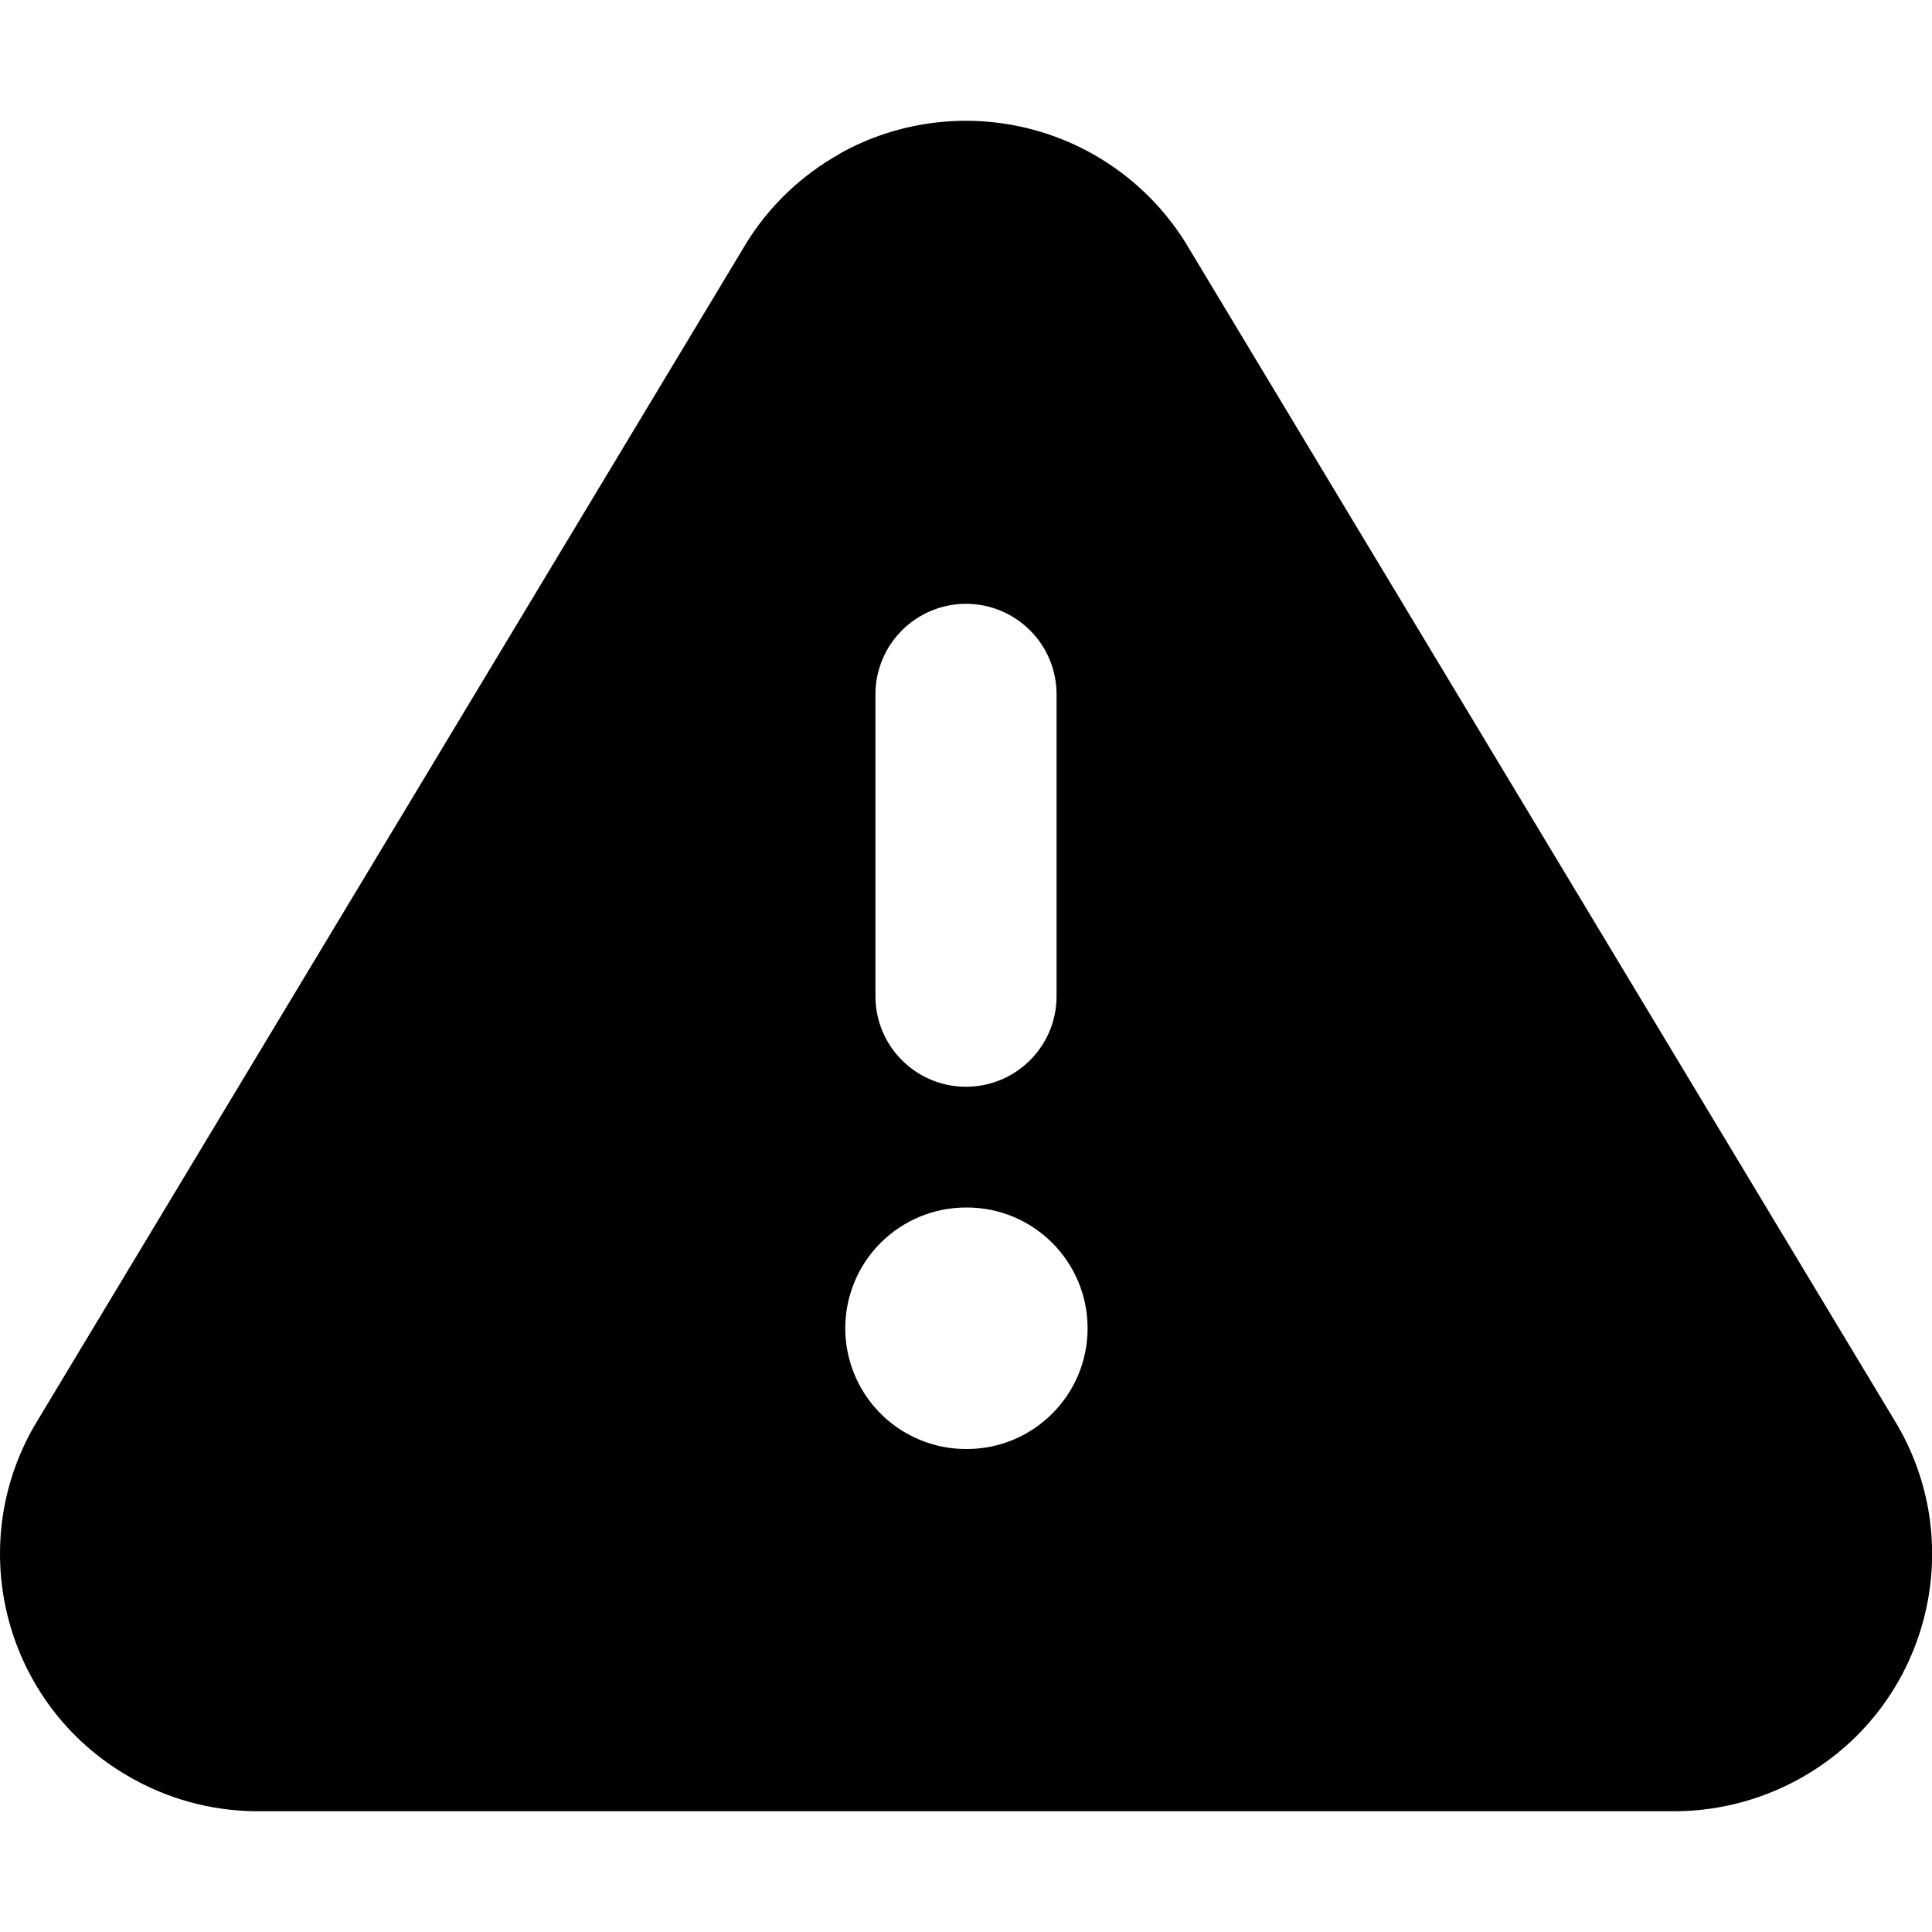
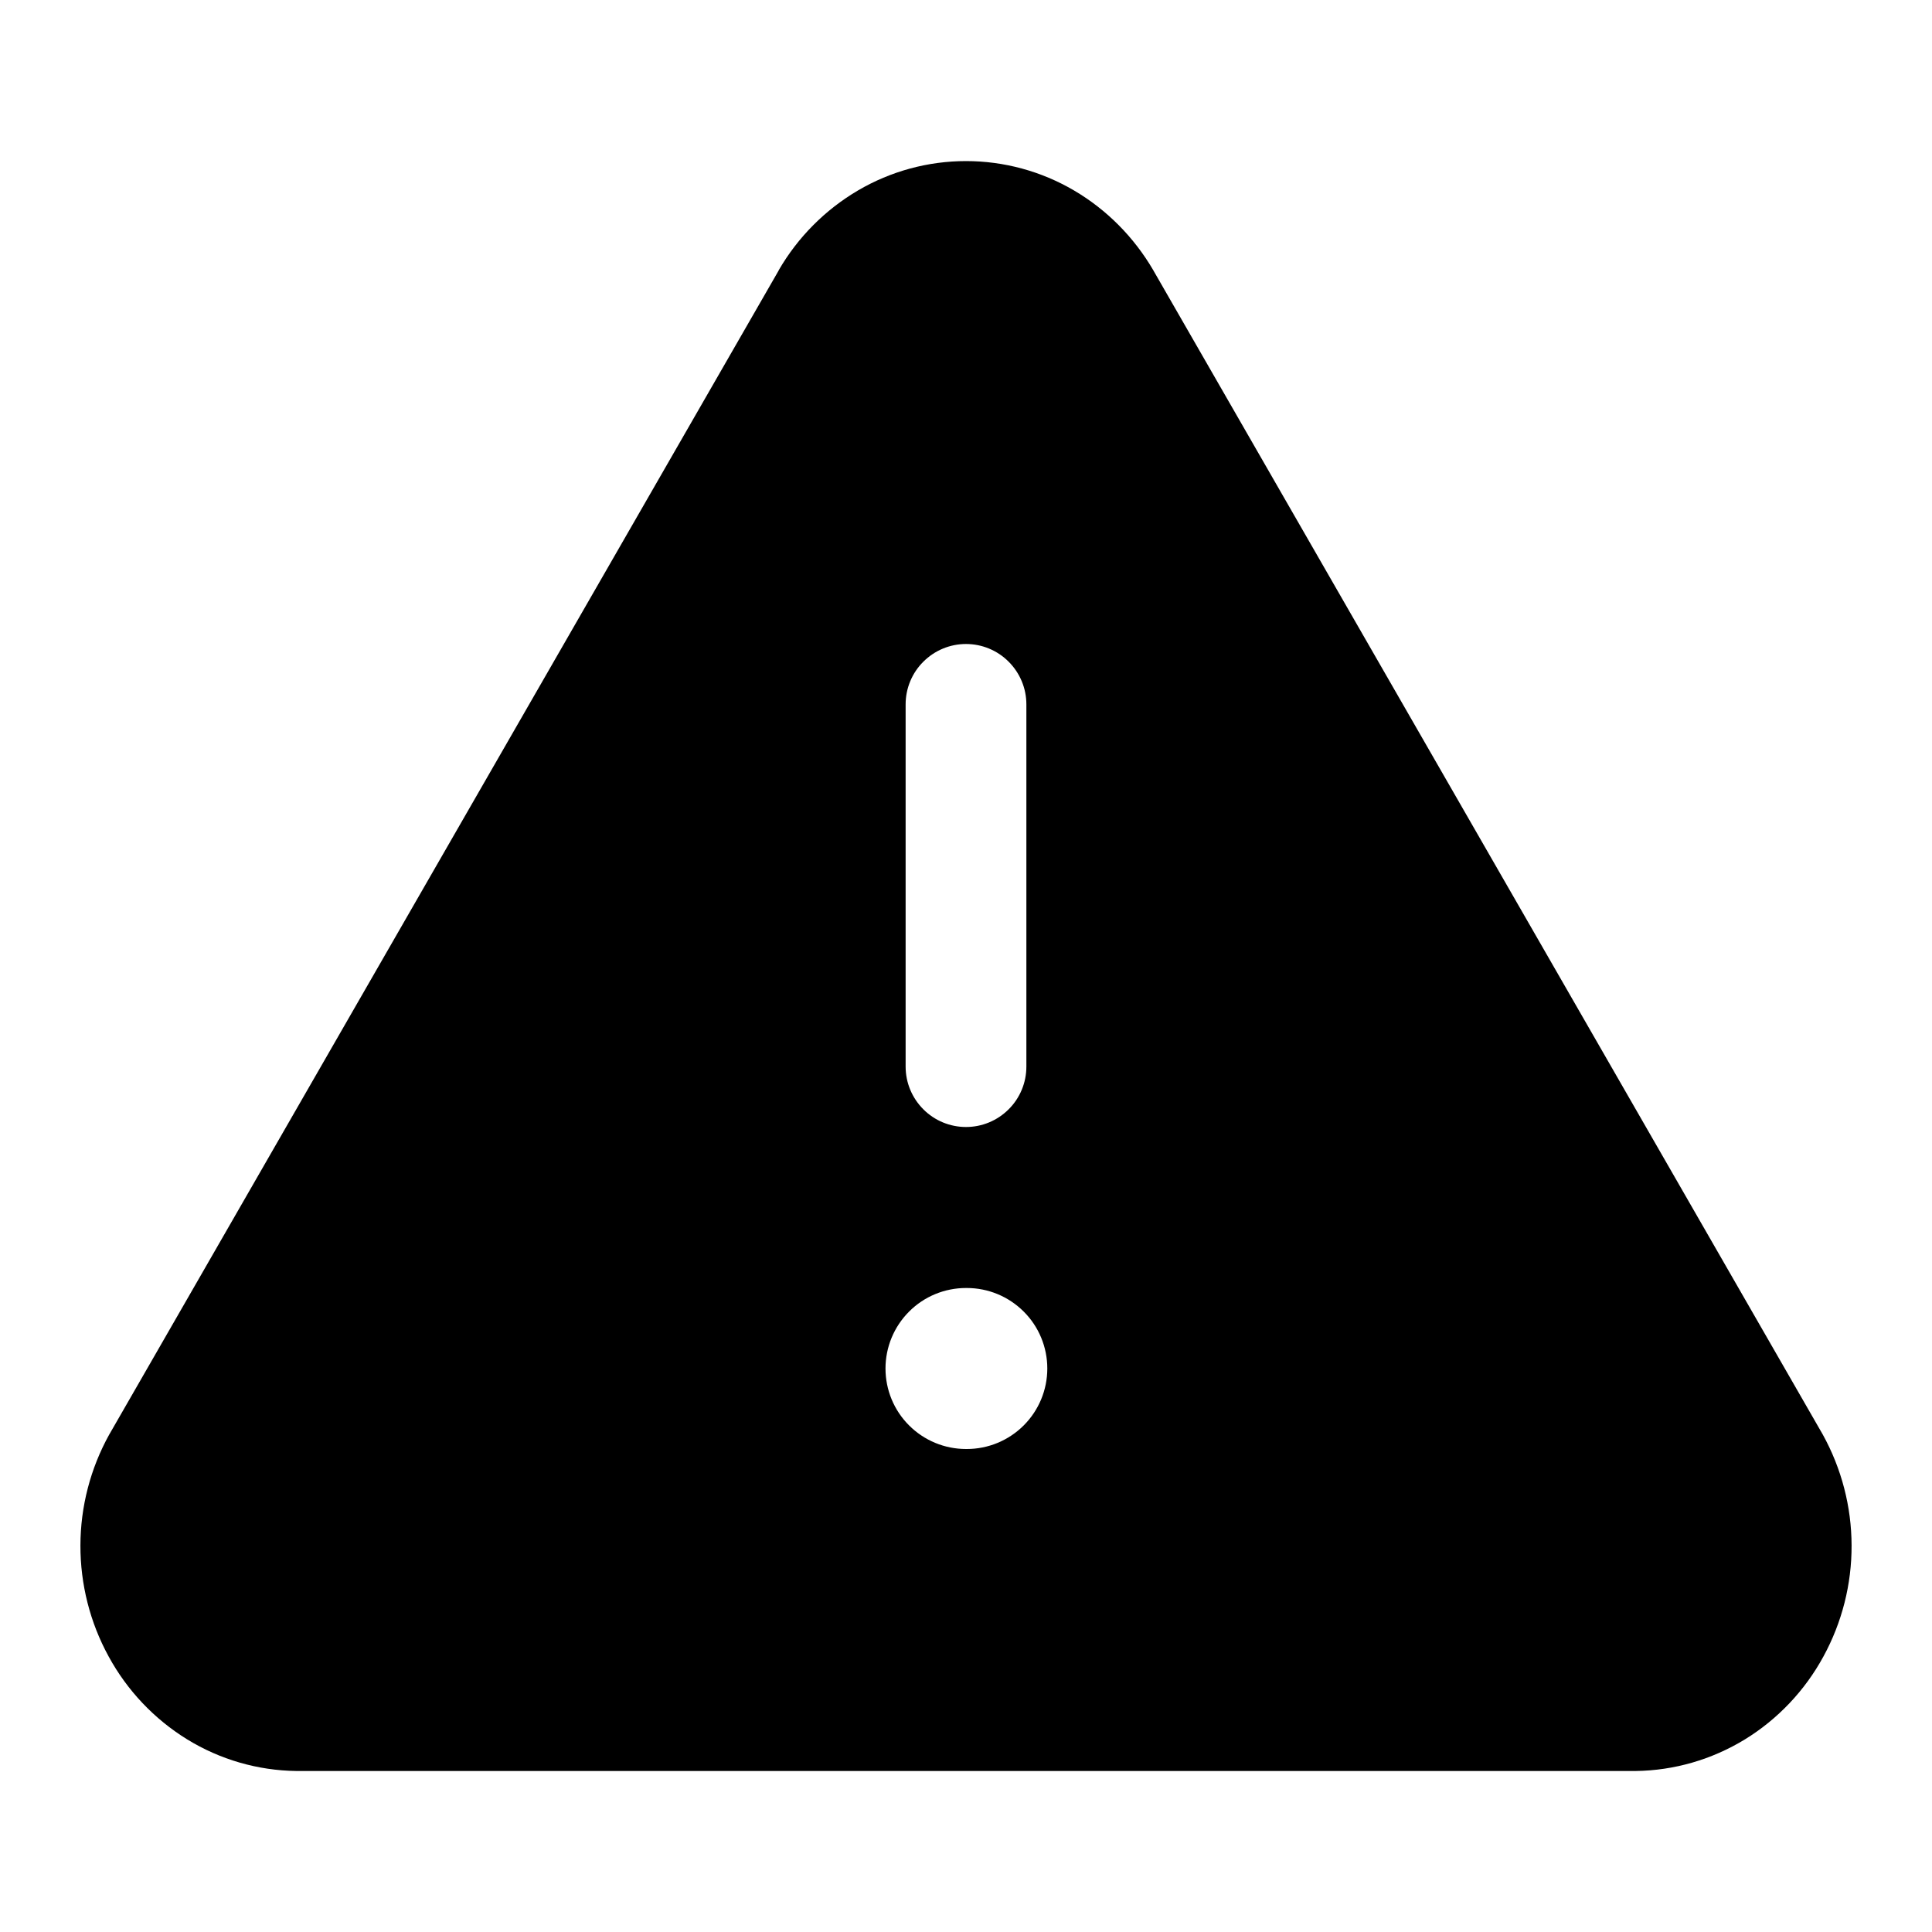
- <svg xmlns="http://www.w3.org/2000/svg" width="16" height="16" fill="currentColor" viewBox="0 0 16 16">
-   <path fill-rule="evenodd" d="M8.541 1.07a2.143 2.143 0 0 0-1.588.203l.001.001c-.32.179-.589.437-.78.75l-.002.004-5.878 9.764-.006.01a2.125 2.125 0 0 0 .768 2.904c.321.189.686.29 1.059.294h11.77a2.148 2.148 0 0 0 1.06-.293 2.126 2.126 0 0 0 .768-2.905L9.829 2.028l-.002-.004a2.143 2.143 0 0 0-1.286-.954Zm-1.248 9.223A1 1 0 0 0 8 12h.007a1 1 0 0 0 0-2H8a1 1 0 0 0-.707.293ZM8.53 5.22c.141.14.22.331.22.53v2.5a.75.75 0 0 1-1.5 0v-2.5a.75.75 0 0 1 1.28-.53Z" />
+ <svg xmlns="http://www.w3.org/2000/svg" width="24" height="24" fill="none" viewBox="0 0 24 24">
+   <path fill="currentColor" fill-rule="evenodd" d="M12 2.001c-.472 0-.935.126-1.342.365-.408.24-.747.581-.984.99l-.001.004-8.31 14.45-.006.01c-.234.422-.357.896-.358 1.378-.001.482.119.957.351 1.38.23.422.566.777.975 1.029.408.251.877.387 1.357.393H20.318c.48-.006.947-.142 1.357-.392.41-.252.746-.607.976-1.03.231-.423.352-.898.35-1.38-.001-.482-.125-.956-.358-1.378L14.328 3.36l-.002-.004c-.239-.409-.577-.751-.984-.99-.407-.239-.87-.365-1.342-.365Zm-.707 14.292c-.188.188-.293.442-.293.707 0 .265.105.52.293.707.188.188.442.293.707.293h.01c.265 0 .519-.105.707-.293.188-.188.293-.442.293-.707 0-.265-.105-.52-.293-.707-.188-.188-.442-.293-.707-.293h-.01c-.265 0-.52.105-.707.293Zm1.237-8.073c.141.141.22.331.22.53V13.25c0 .199-.079.39-.22.53-.141.141-.331.22-.53.22-.199 0-.39-.079-.53-.22-.141-.141-.22-.331-.22-.53V8.75c0-.199.079-.39.22-.53.141-.141.331-.22.53-.22.199 0 .39.079.53.22Z" />
</svg>
